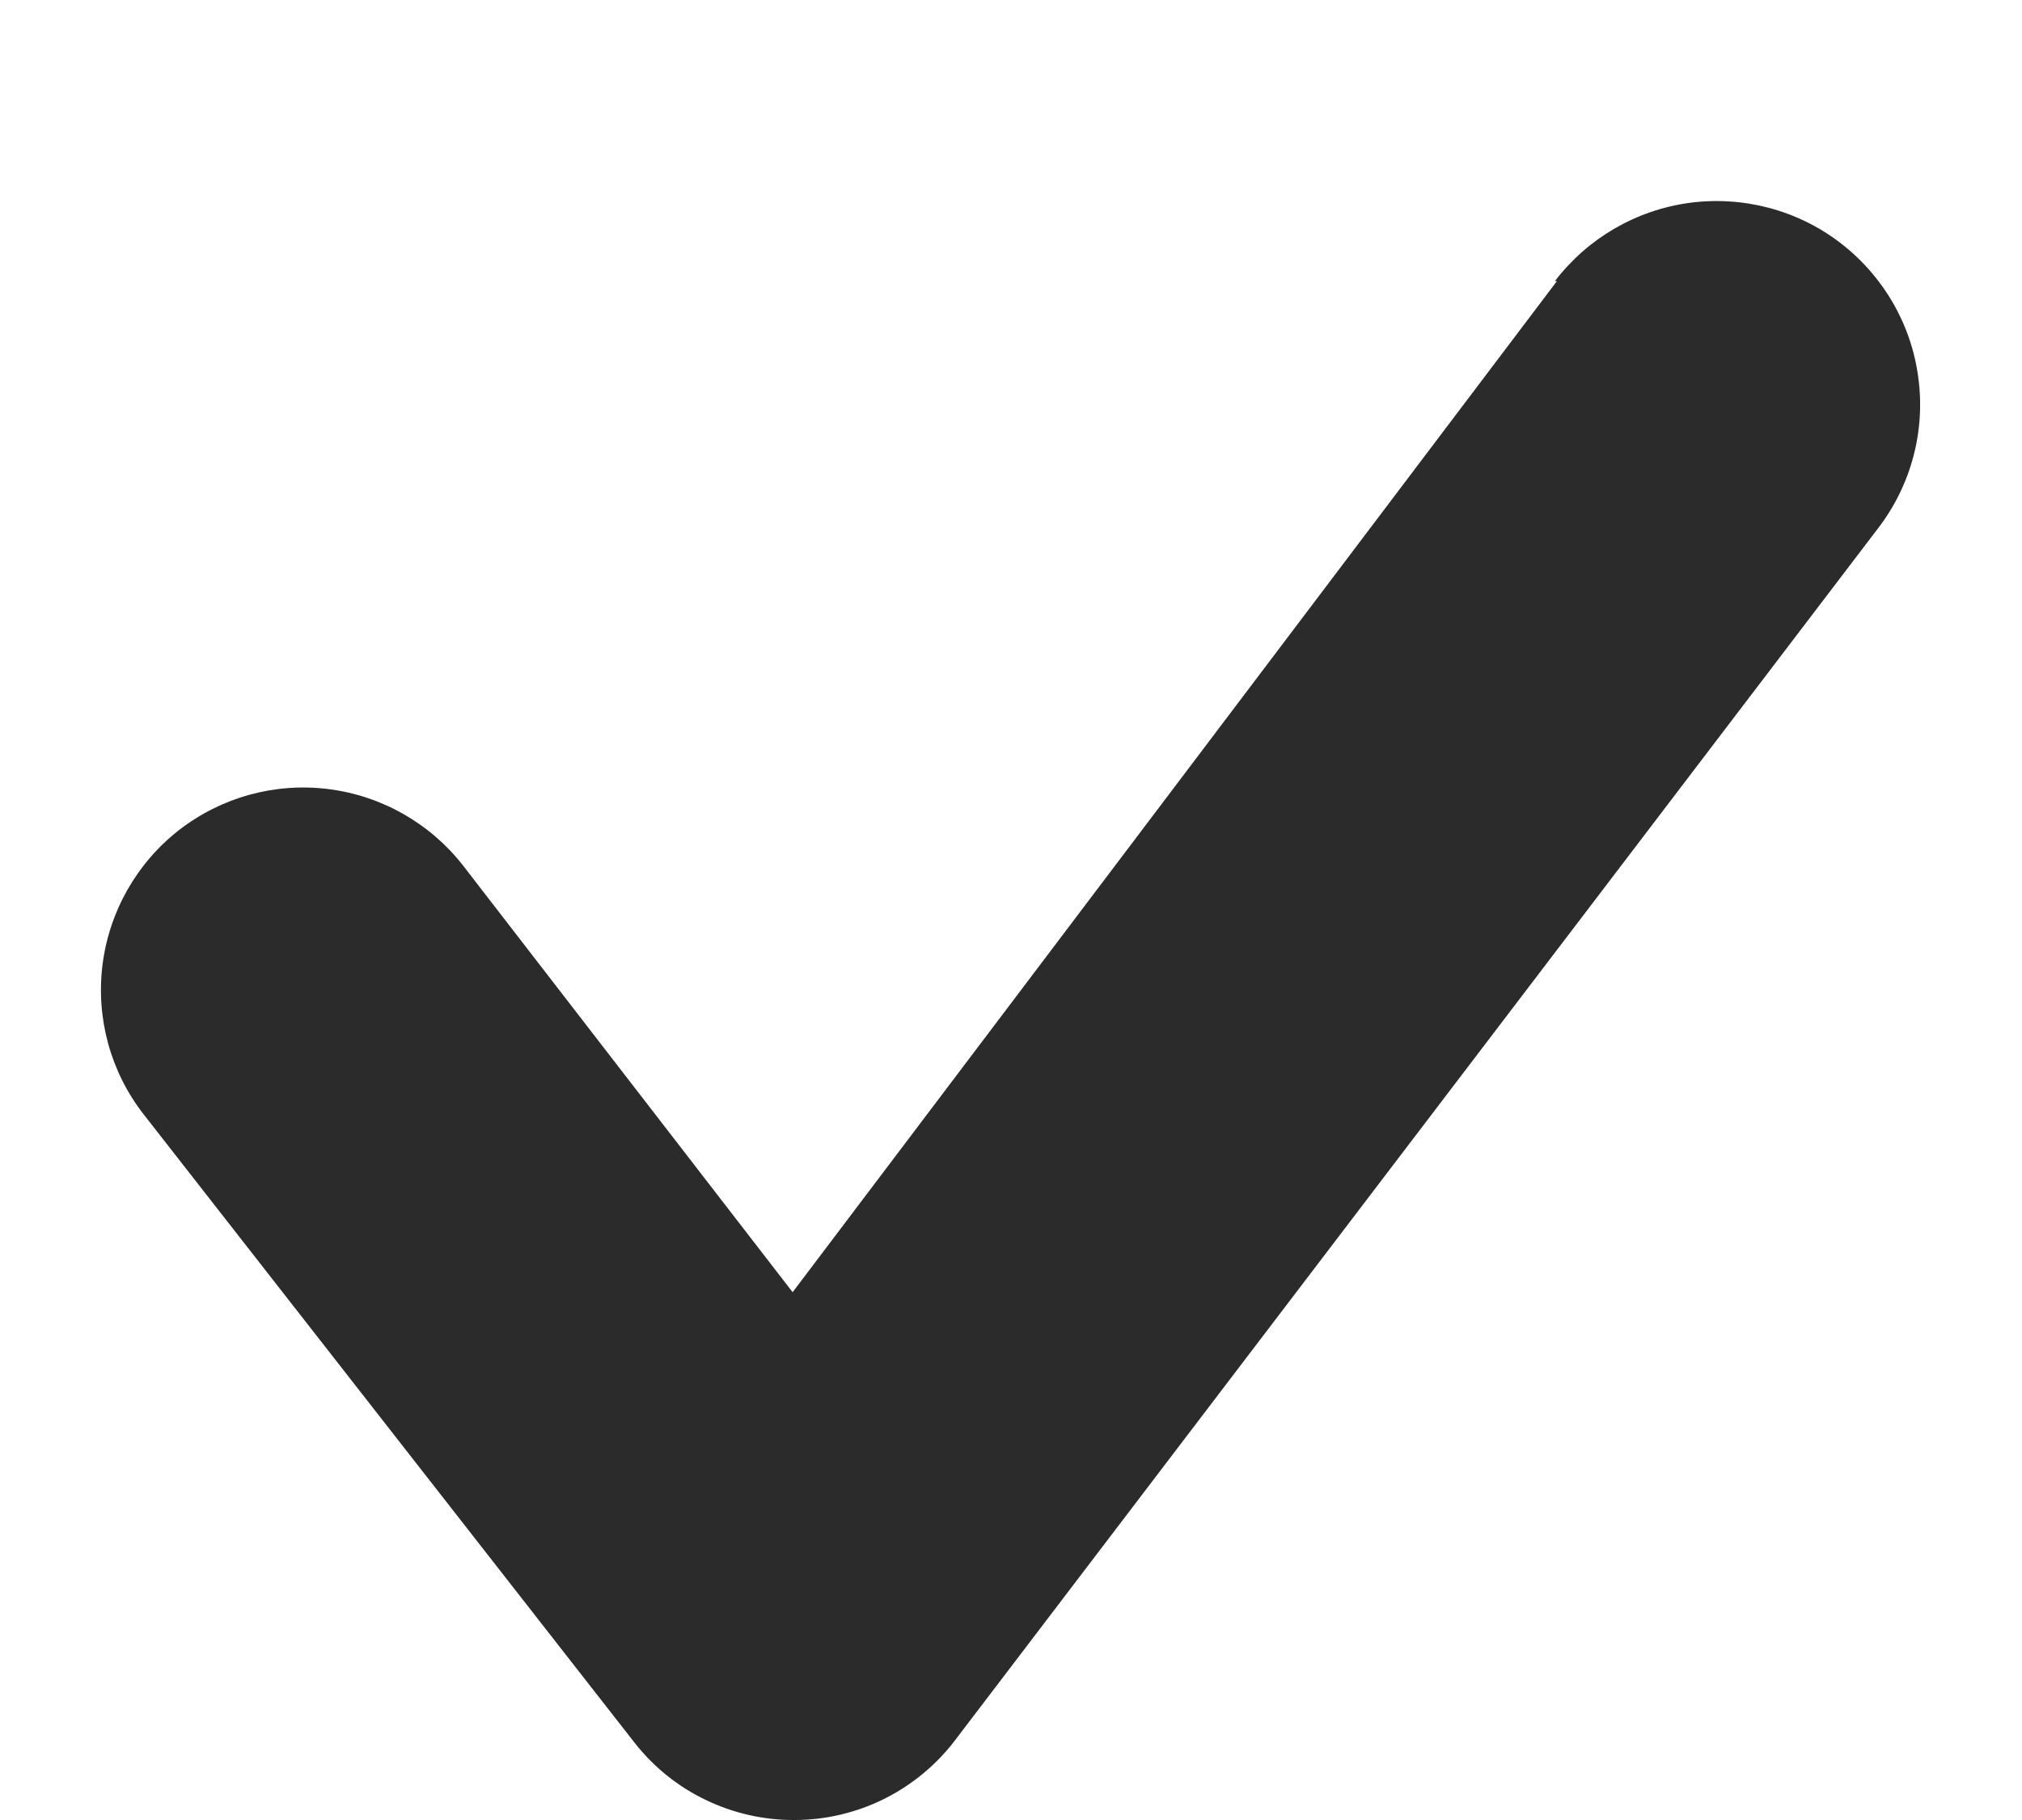
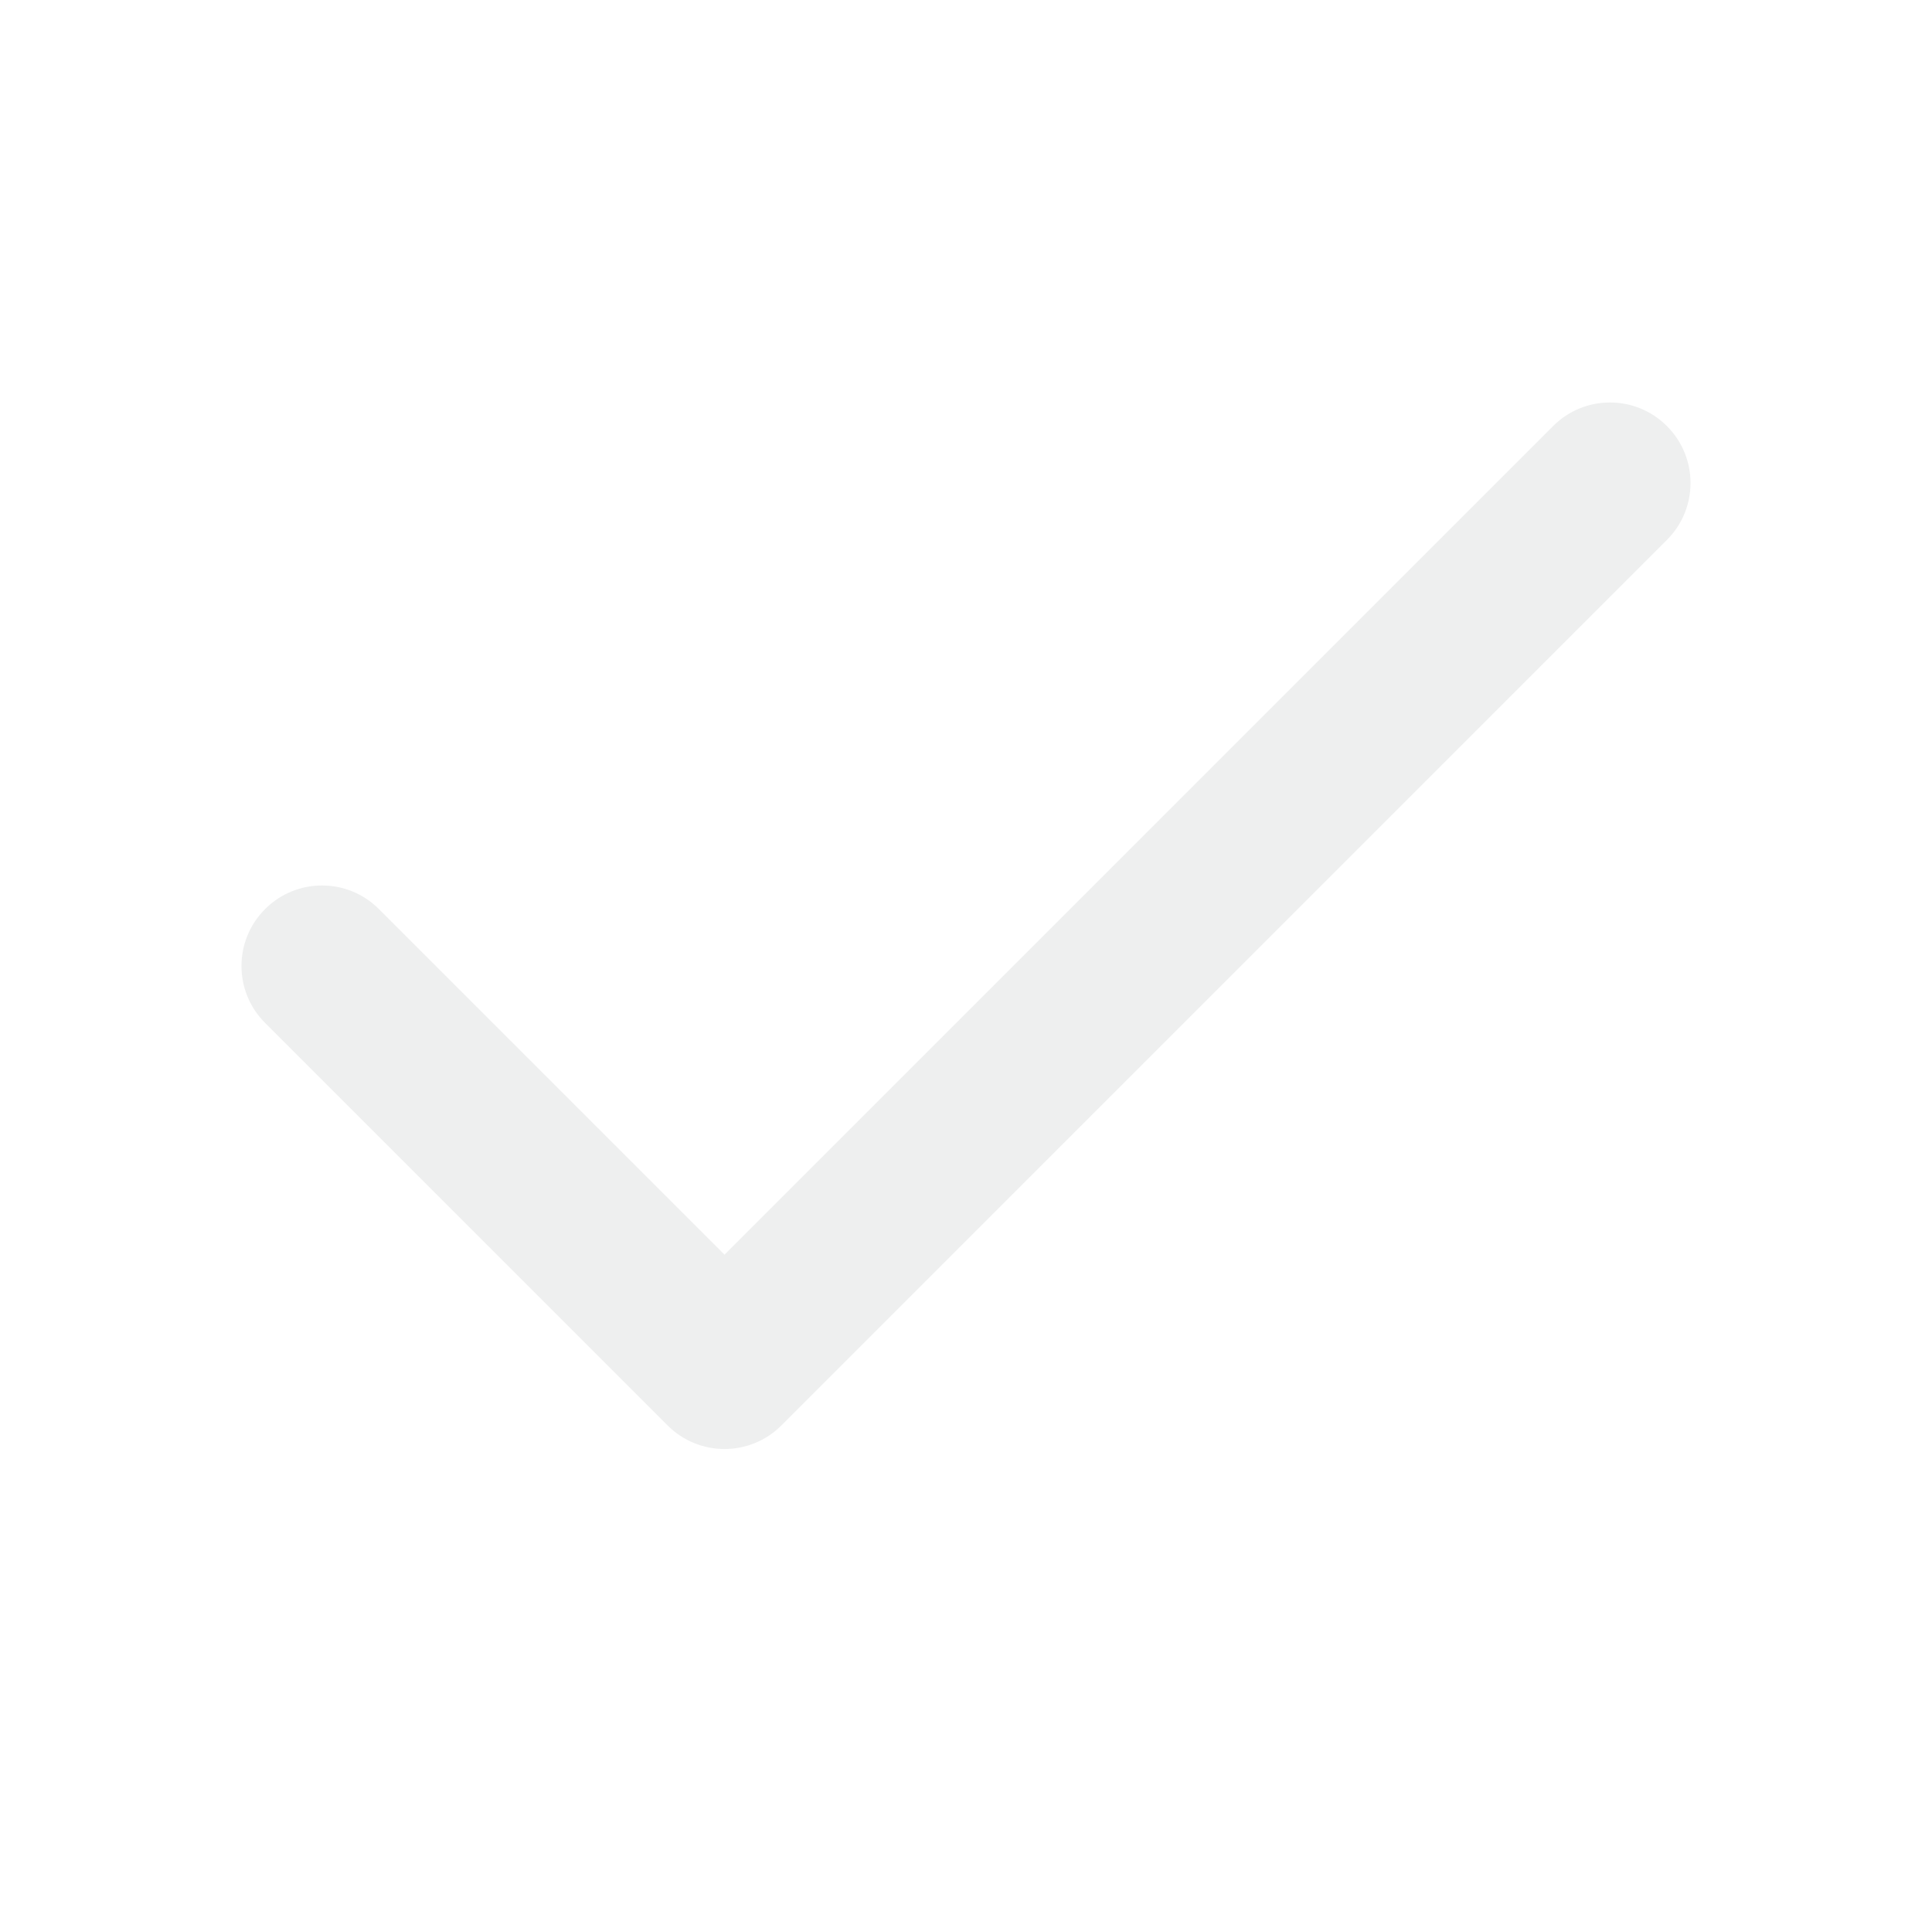
- <svg xmlns="http://www.w3.org/2000/svg" width="10" height="9" viewBox="0 0 10 9" fill="none">
-   <path d="M7.7 1.39L3.92 6.39L2.29 4.28C2.127 4.071 1.887 3.935 1.624 3.902C1.36 3.869 1.095 3.942 0.885 4.105C0.676 4.268 0.54 4.508 0.507 4.771C0.474 5.035 0.547 5.301 0.71 5.51L3.14 8.62C3.234 8.739 3.354 8.836 3.491 8.901C3.628 8.967 3.778 9.001 3.93 9C4.083 9 4.234 8.964 4.37 8.897C4.507 8.829 4.627 8.731 4.72 8.61L9.29 2.61C9.452 2.398 9.523 2.13 9.487 1.866C9.452 1.601 9.312 1.362 9.1 1.2C8.888 1.038 8.62 0.968 8.356 1.003C8.091 1.039 7.852 1.178 7.69 1.39H7.7Z" fill="#2B2B2C" />
+ <svg xmlns="http://www.w3.org/2000/svg" width="24" height="24" viewBox="0 0 24 24" fill="none">
+   <path fill-rule="evenodd" clip-rule="evenodd" d="M20.707 5.293C21.098 5.683 21.098 6.317 20.707 6.707L9.707 17.707C9.317 18.098 8.683 18.098 8.293 17.707L3.293 12.707C2.902 12.317 2.902 11.683 3.293 11.293C3.683 10.902 4.317 10.902 4.707 11.293L9 15.586L19.293 5.293C19.683 4.902 20.317 4.902 20.707 5.293Z" fill="#EEEFEF" />
</svg>
